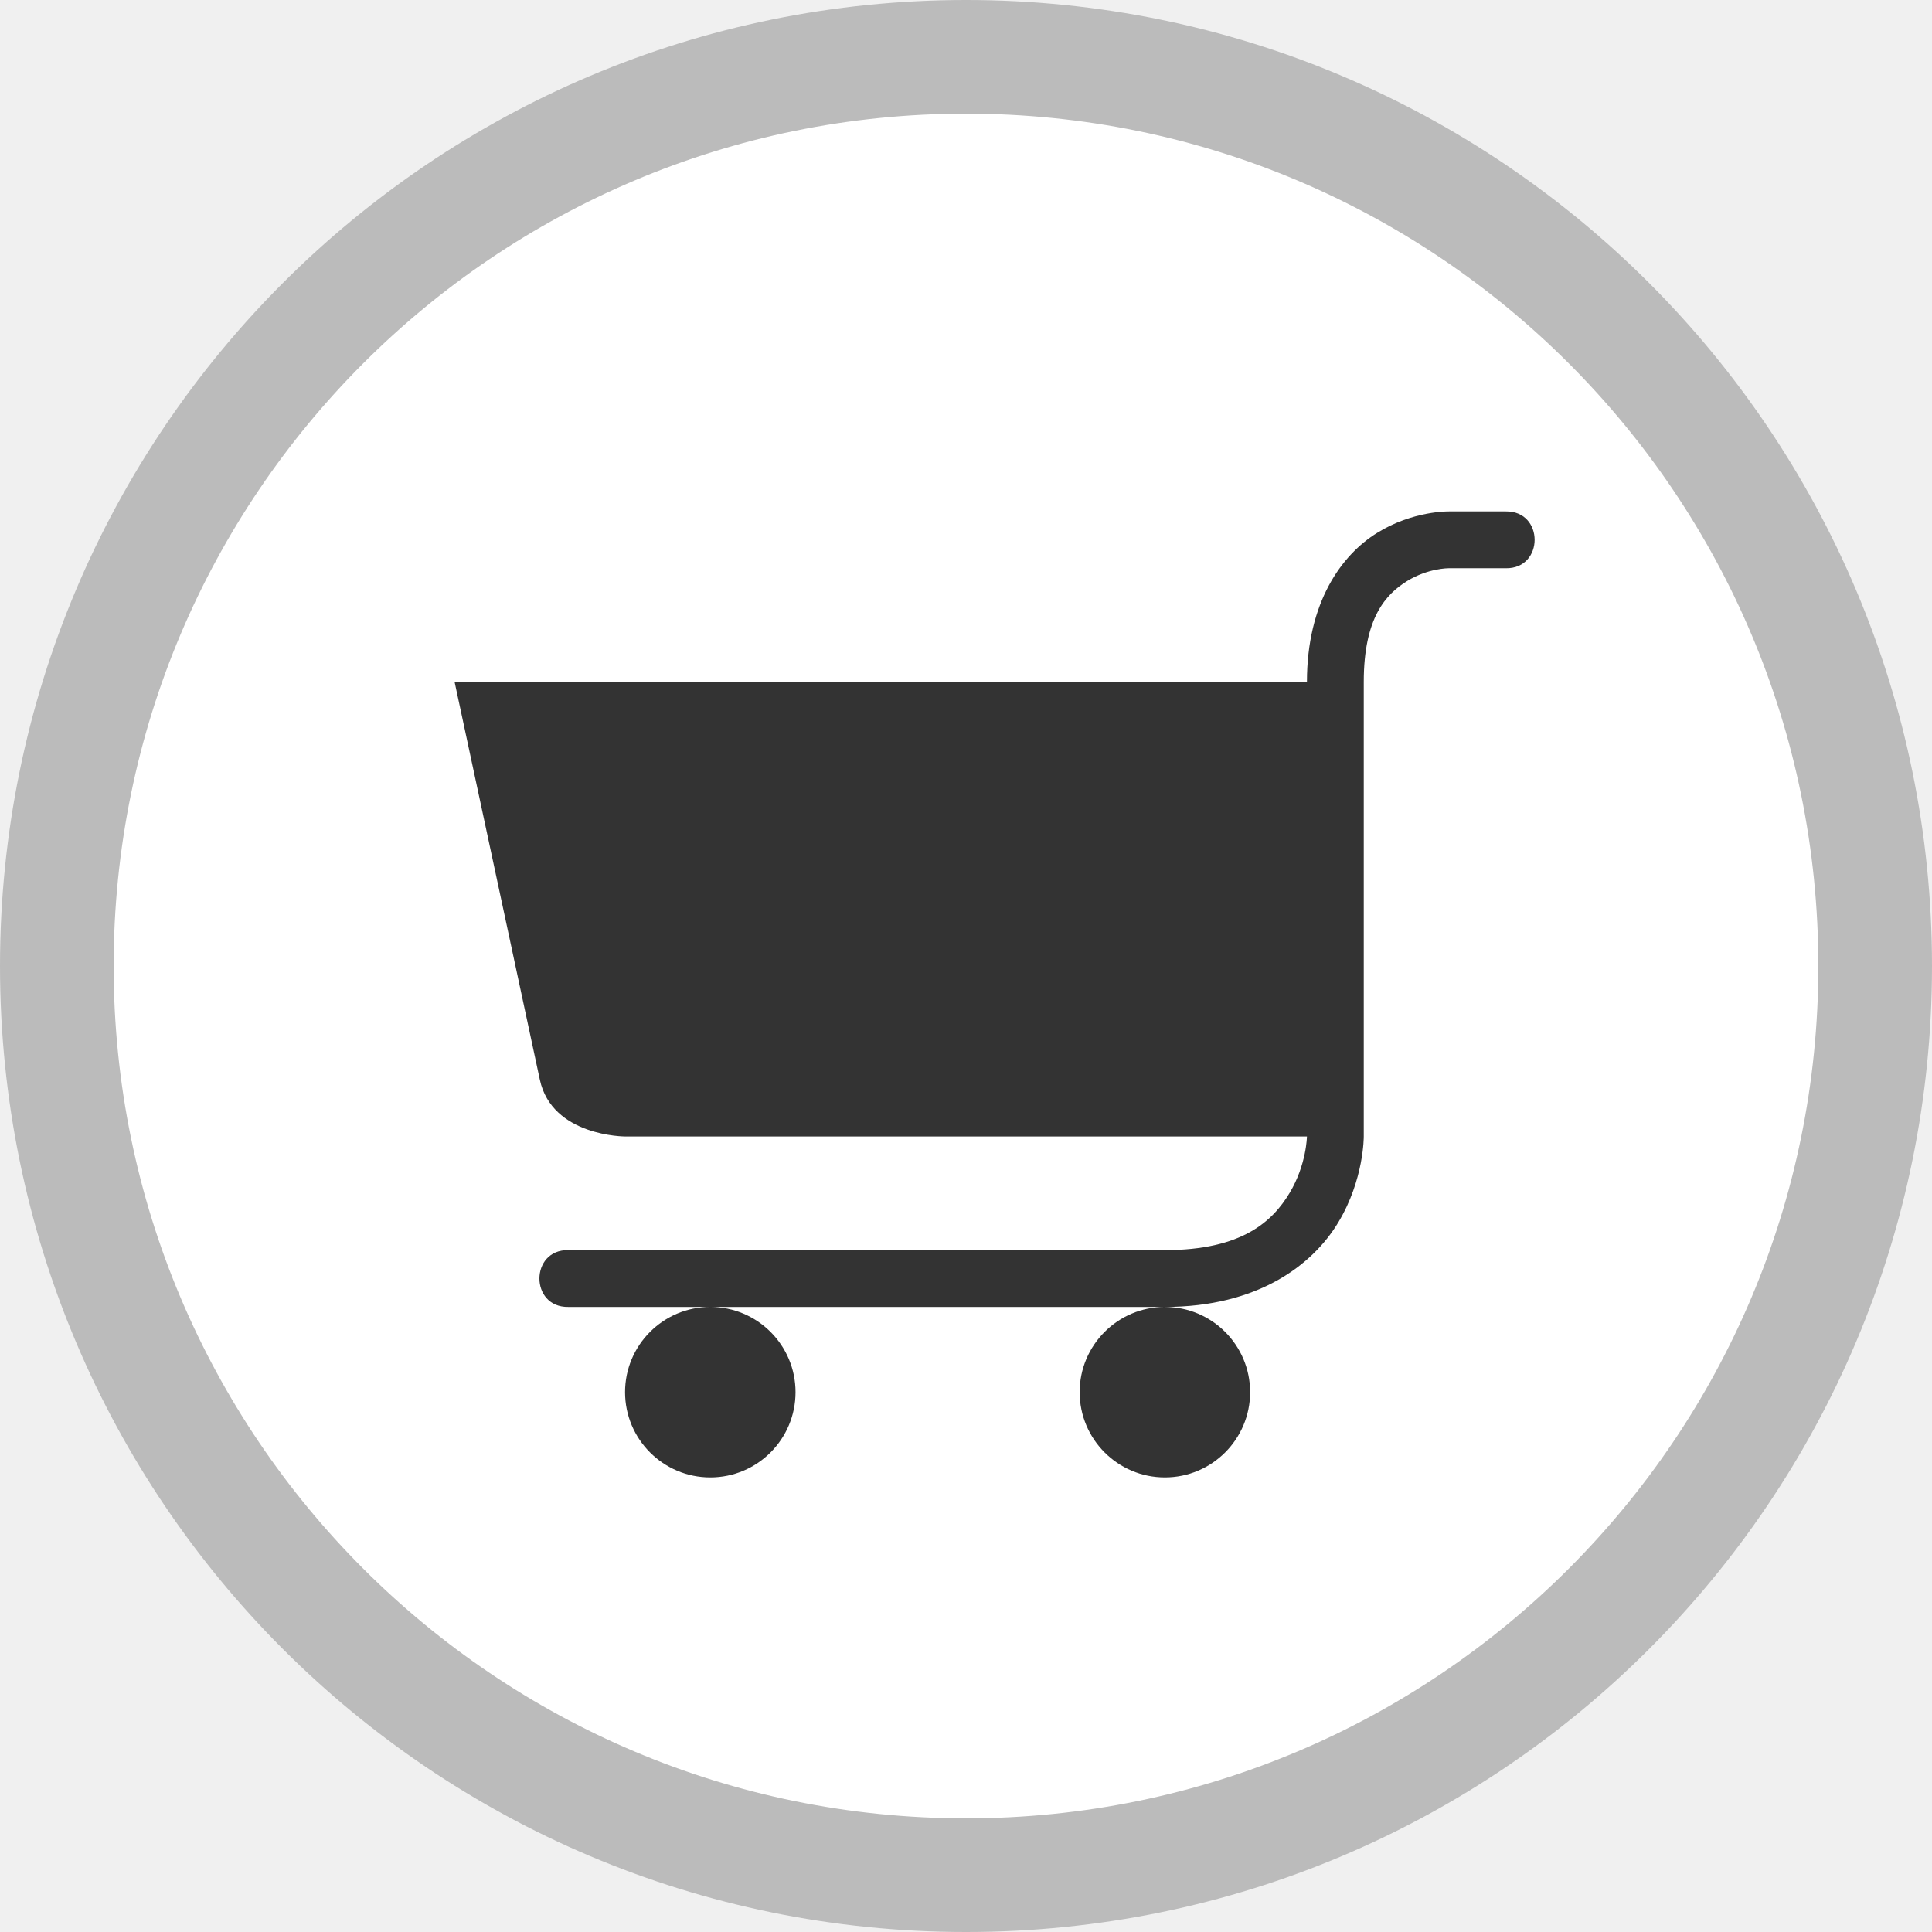
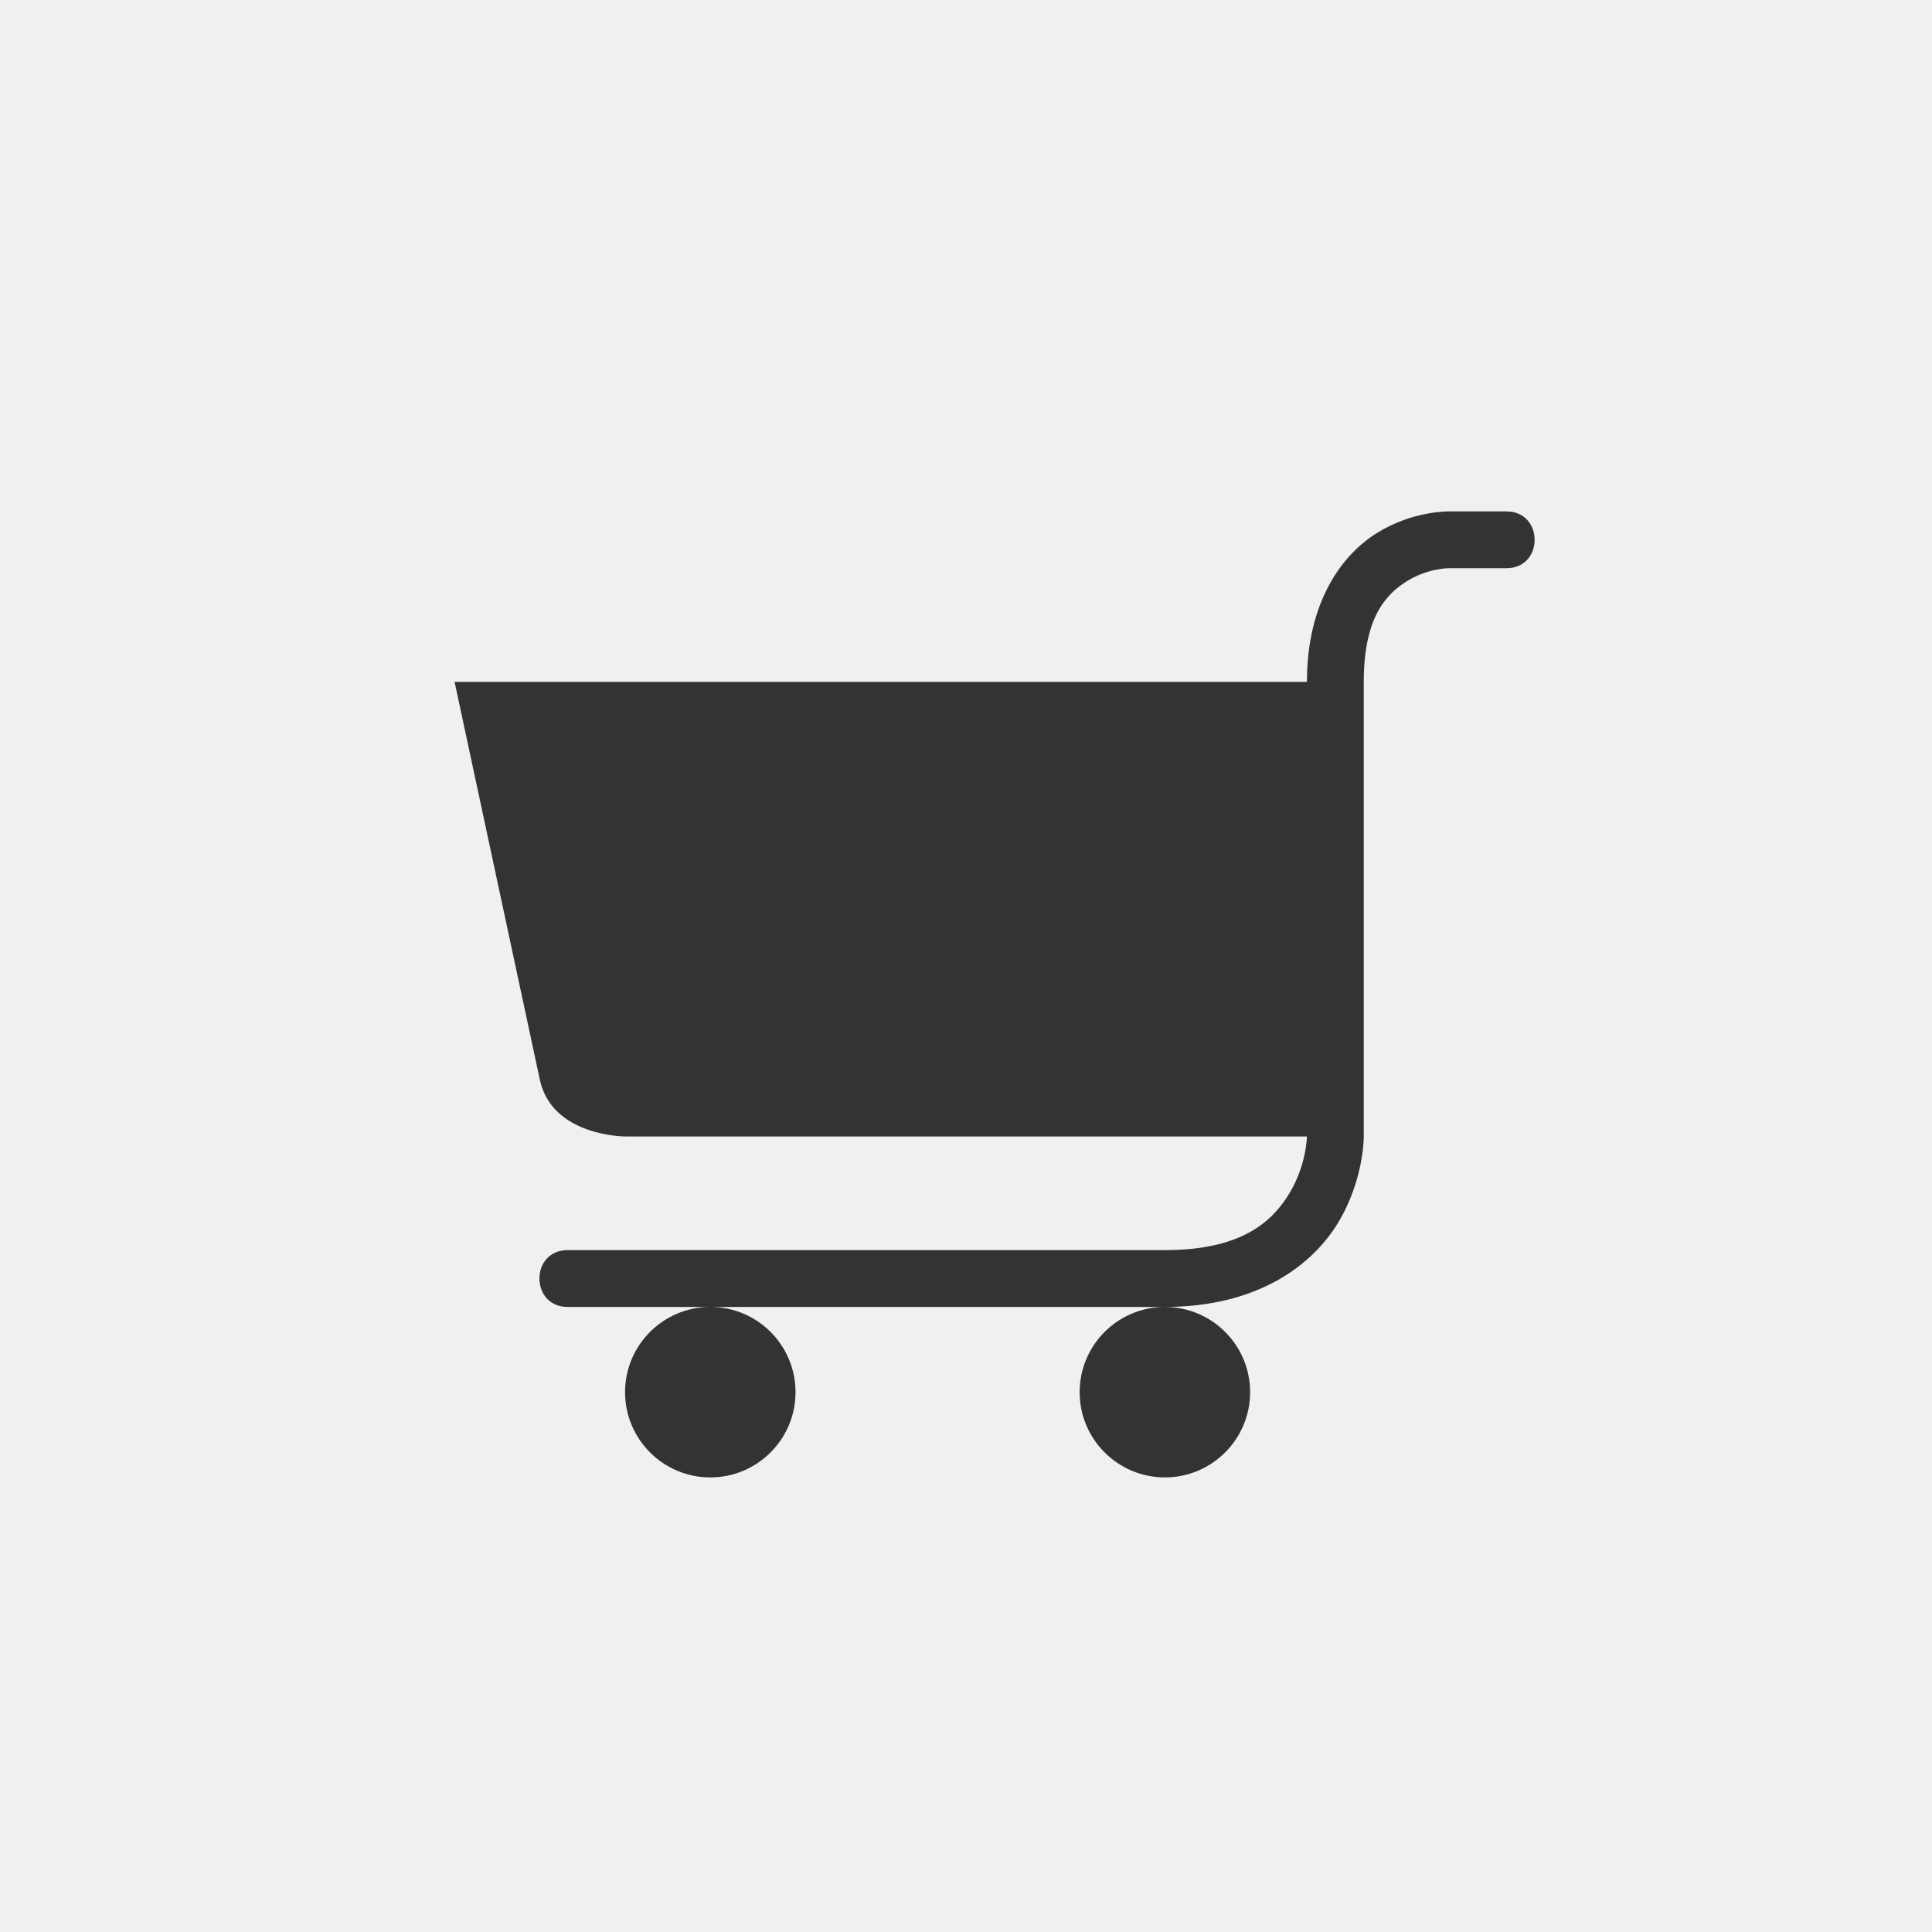
<svg xmlns="http://www.w3.org/2000/svg" viewBox="0 0 17 17" height="17" width="17">
  <rect fill="none" x="0" y="0" width="17" height="17" />
-   <rect x="1" y="1" rx="7.5" ry="7.5" width="15" height="15" stroke="#bbb" style="stroke-linejoin:round;stroke-miterlimit:4;" fill="#bbb" stroke-width="2" />
-   <rect x="1" y="1" width="15" height="15" rx="7.5" ry="7.5" fill="#fff" />
  <path fill="#333" transform="translate(3 3)" d="M9.75,1.5C9.746,1.5,9.432,1.494,9.119,1.688C8.804,1.882,8.5,2.301,8.5,3H8.254H1l0.75,3.5  C1.857,7,2.5,7,2.5,7h6c0,0-0.003,0.247-0.152,0.496S7.931,8,7.25,8H2C1.662,7.995,1.662,8.505,2,8.5h1.25h4  c0.819,0,1.302-0.37,1.527-0.746C9.003,7.378,9,7,9,7V3c0-0.567,0.196-0.772,0.381-0.887  C9.566,1.999,9.746,2,9.746,2C9.747,2,9.749,2,9.75,2h0.5c0.338,0.005,0.338-0.505,0-0.5H9.754H9.75z M7.25,8.5  C6.836,8.5,6.5,8.836,6.5,9.25S6.836,10,7.25,10S8,9.664,8,9.25S7.664,8.5,7.25,8.5z M3.25,8.5C2.836,8.5,2.5,8.836,2.5,9.25  S2.836,10,3.25,10S4,9.664,4,9.25S3.664,8.5,3.25,8.5z" />
</svg>
